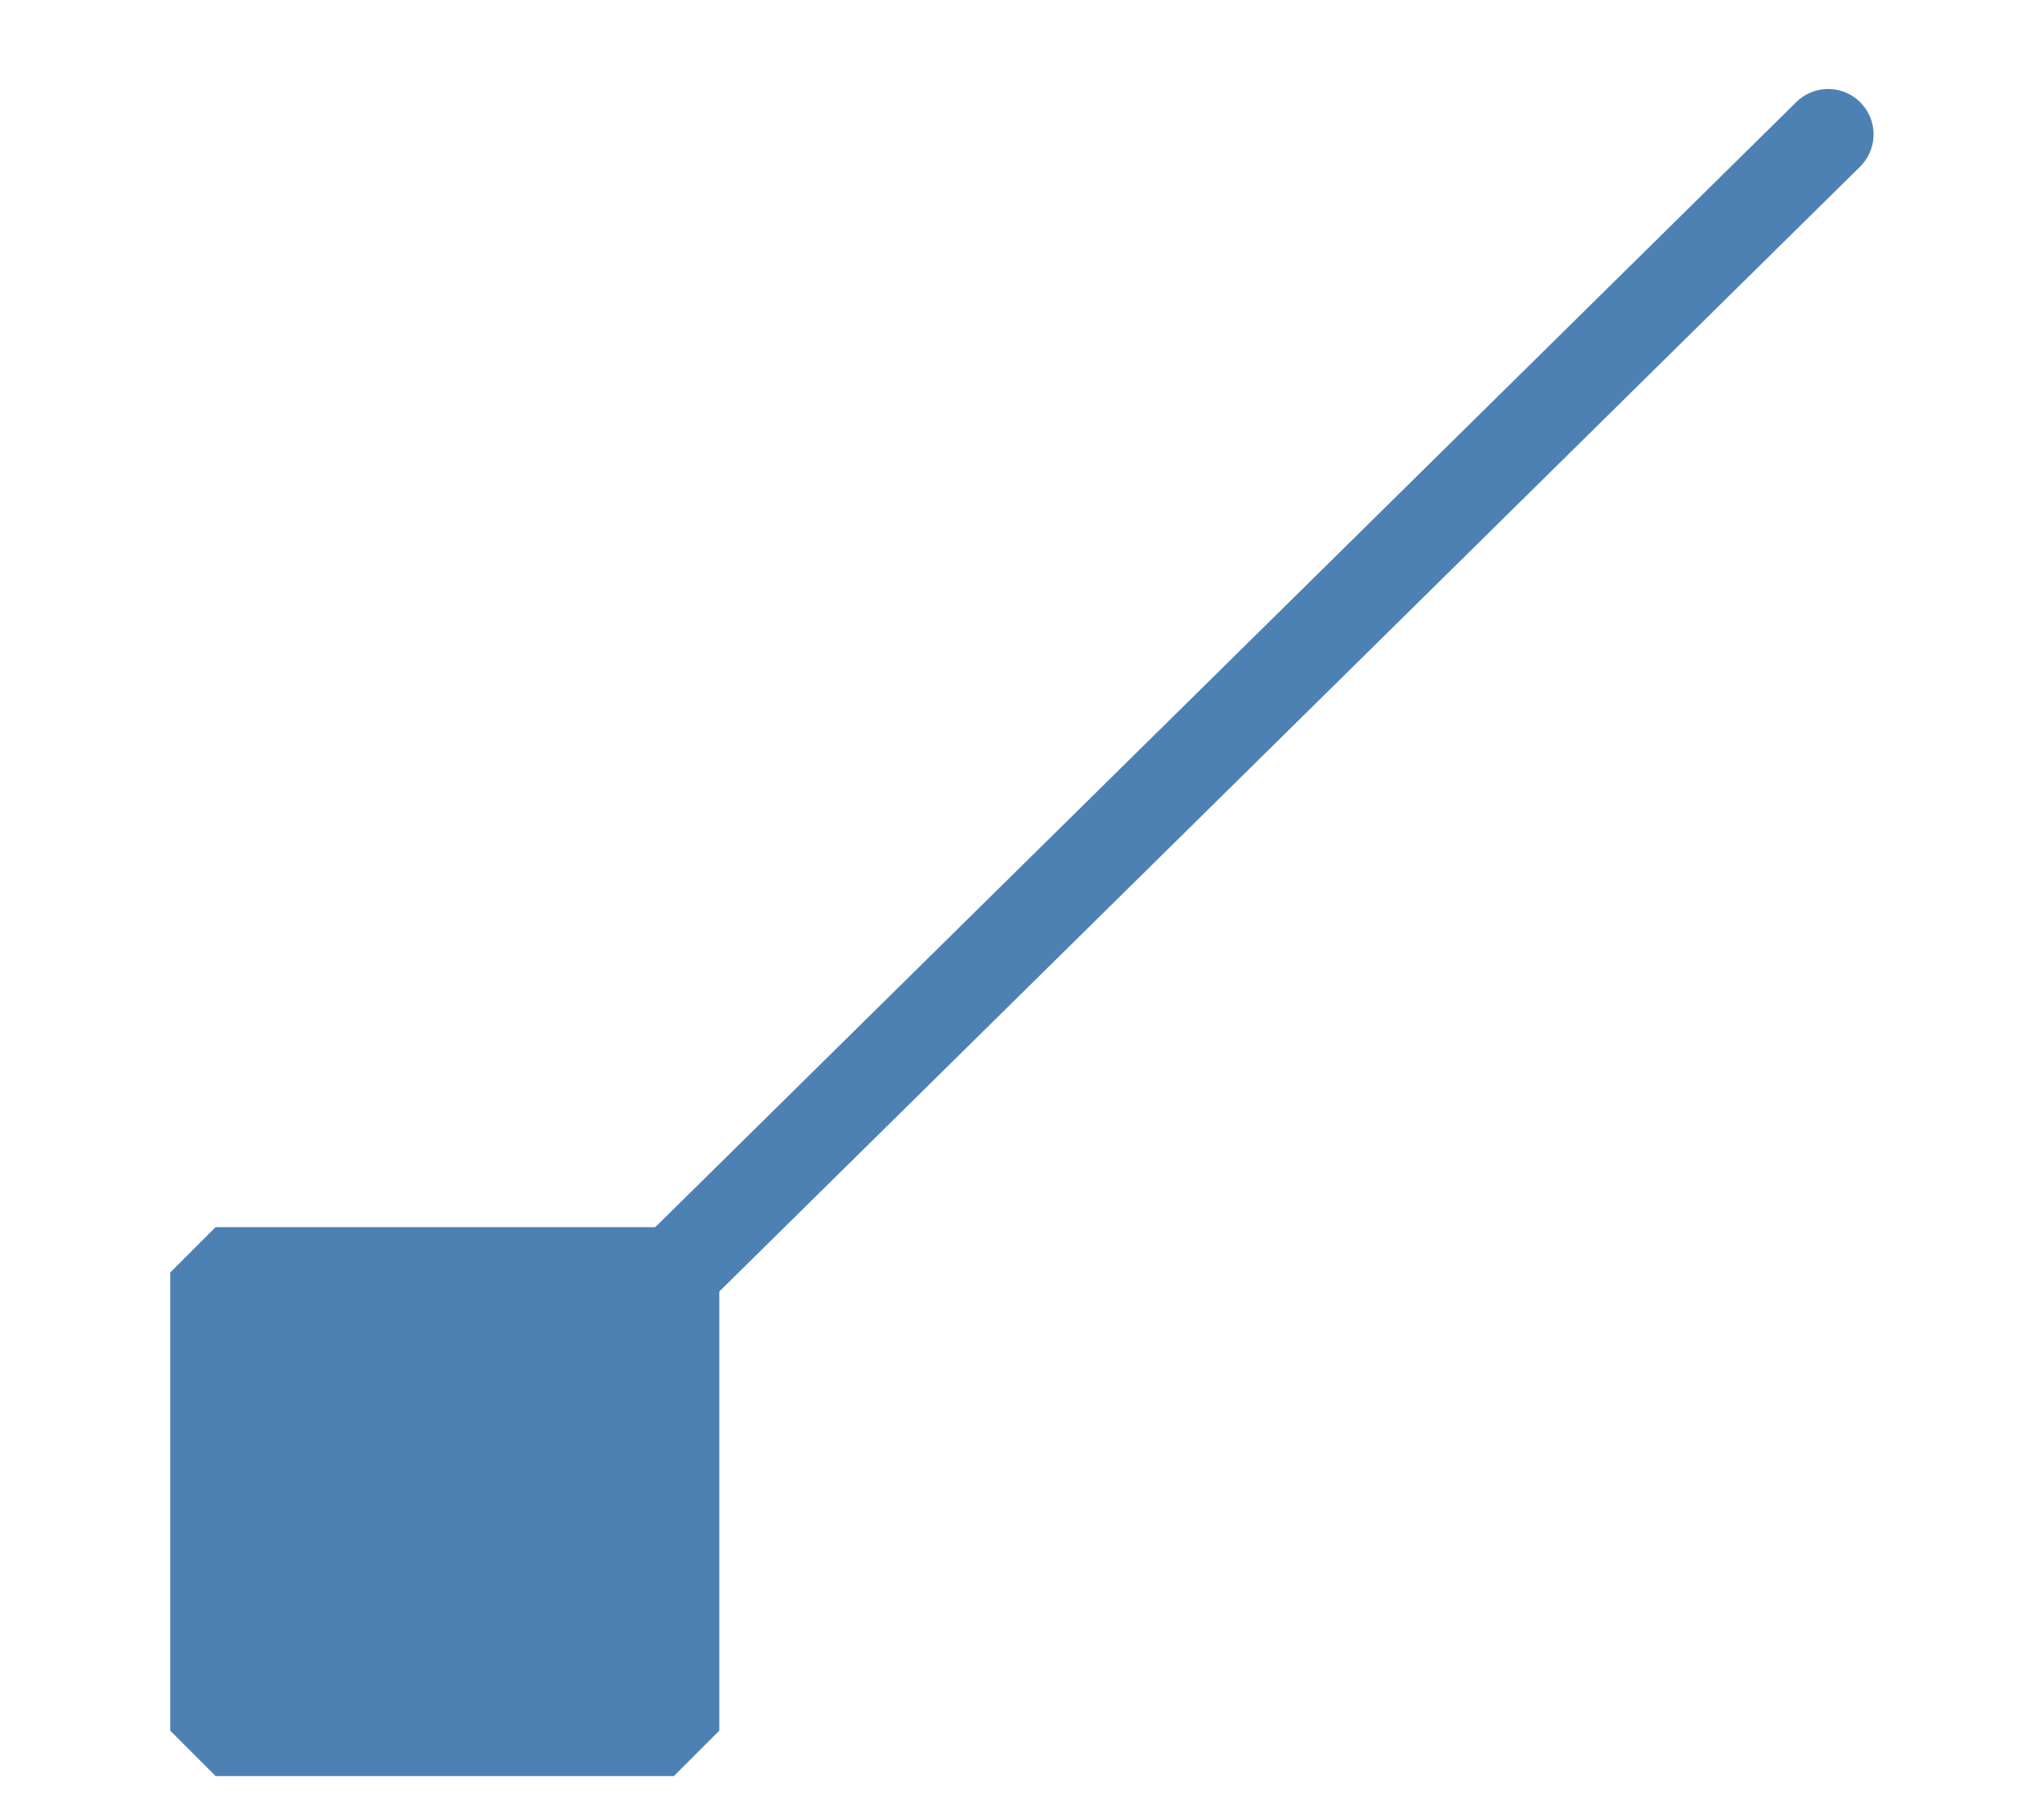
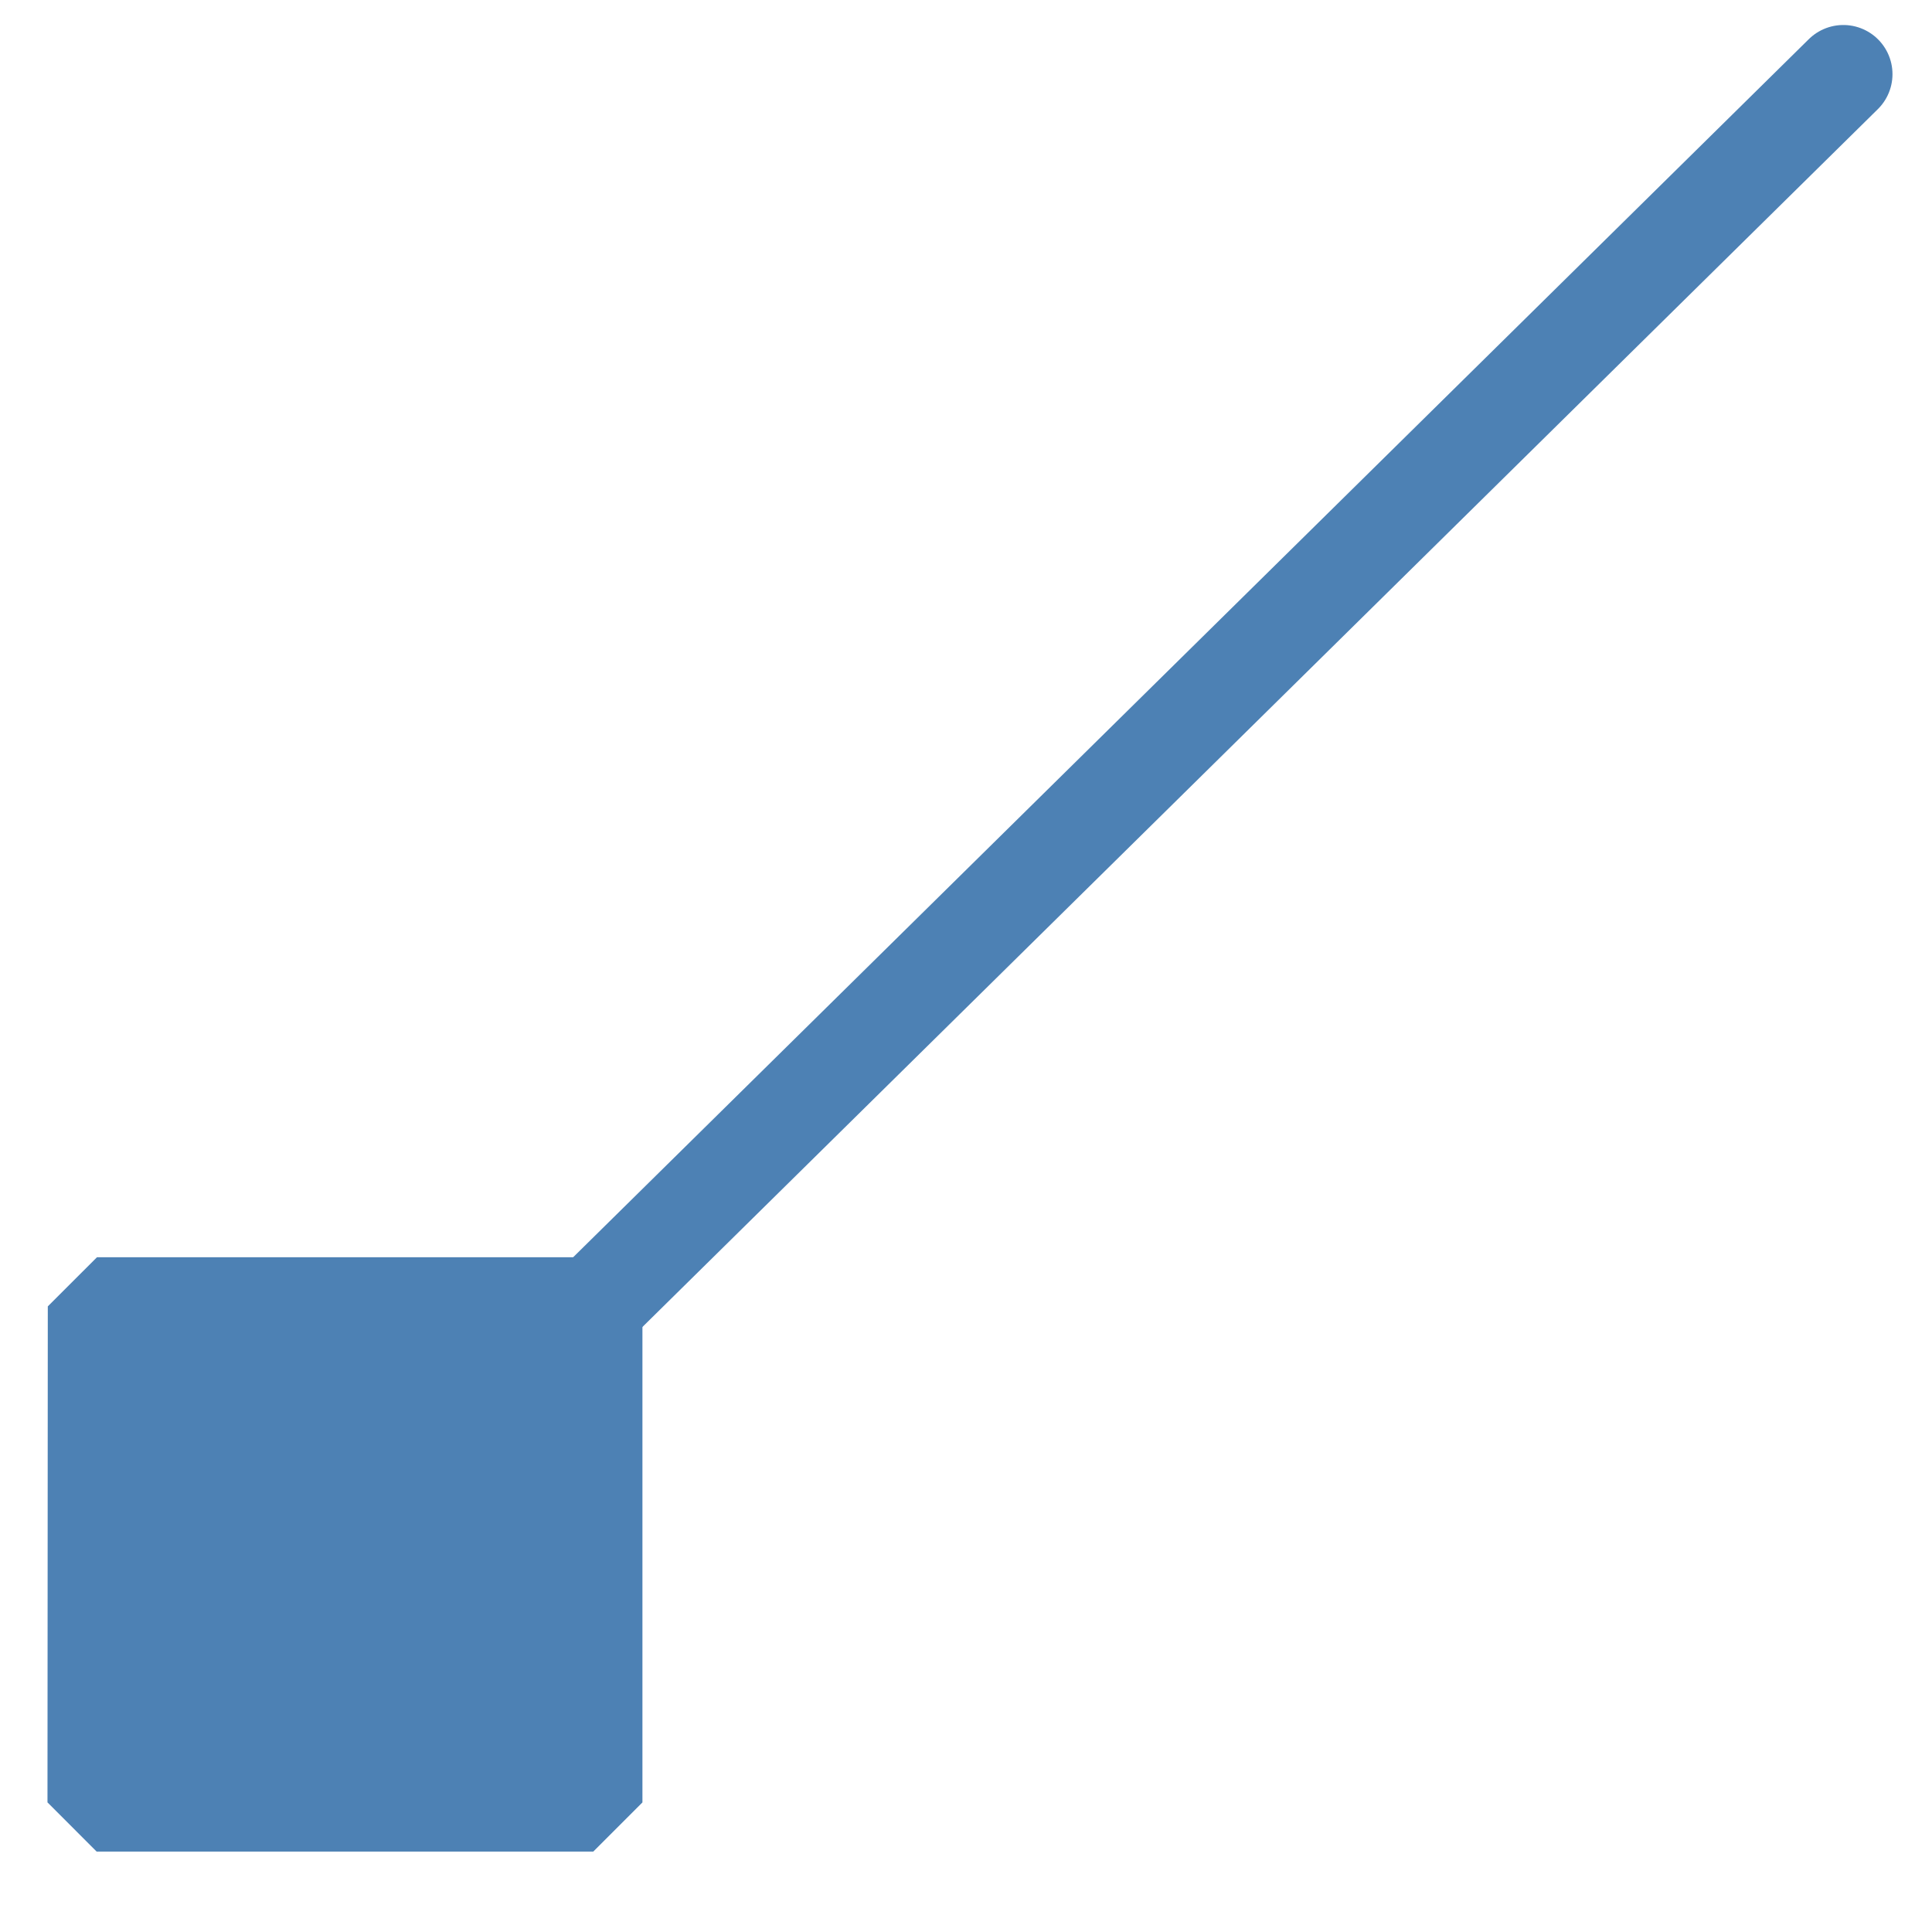
- <svg xmlns="http://www.w3.org/2000/svg" width="18" height="16" viewBox="0 0 4.763 4.233" version="1.1" id="svg8">
-   <g>
-     <g id="g882">
-       <g id="g835" transform="matrix(0.6957347,0,0,0.6957347,0.1329839,-0.06510309)">
-         <path style="fill:none;stroke:#4d81b4;stroke-width:0.304;stroke-linecap:round;stroke-linejoin:miter;stroke-miterlimit:4;stroke-dasharray:none;stroke-opacity:1" d="M 5.932,0.543 2.066,4.354" id="path891" />
-         <path id="rect881" style="fill:#4d81b4;fill-opacity:1;stroke:#4d81b4;stroke-width:0.304;stroke-linejoin:bevel;stroke-miterlimit:4;stroke-dasharray:none;stroke-dashoffset:0;stroke-opacity:1" d="M 0.531,4.354 H 2.066 V 5.888 H 0.531 Z" />
-       </g>
-     </g>
-   </g>
+ <svg xmlns="http://www.w3.org/2000/svg" width="16" height="16">
+   <path d="M5.932.543 2.066 4.354" style="fill:none;stroke:#4d81b4;stroke-width:.304;stroke-linecap:round;stroke-linejoin:miter;stroke-miterlimit:4;stroke-dasharray:none;stroke-opacity:1" transform="translate(-.619 -.84)scale(2.6778)" />
+   <path d="M.531 4.354h1.535v1.534H.53Z" style="fill:#4d81b4;fill-opacity:1;stroke:#4d81b4;stroke-width:.304;stroke-linejoin:bevel;stroke-miterlimit:4;stroke-dasharray:none;stroke-dashoffset:0;stroke-opacity:1" transform="translate(-.619 -.84)scale(2.6778)" />
</svg>
